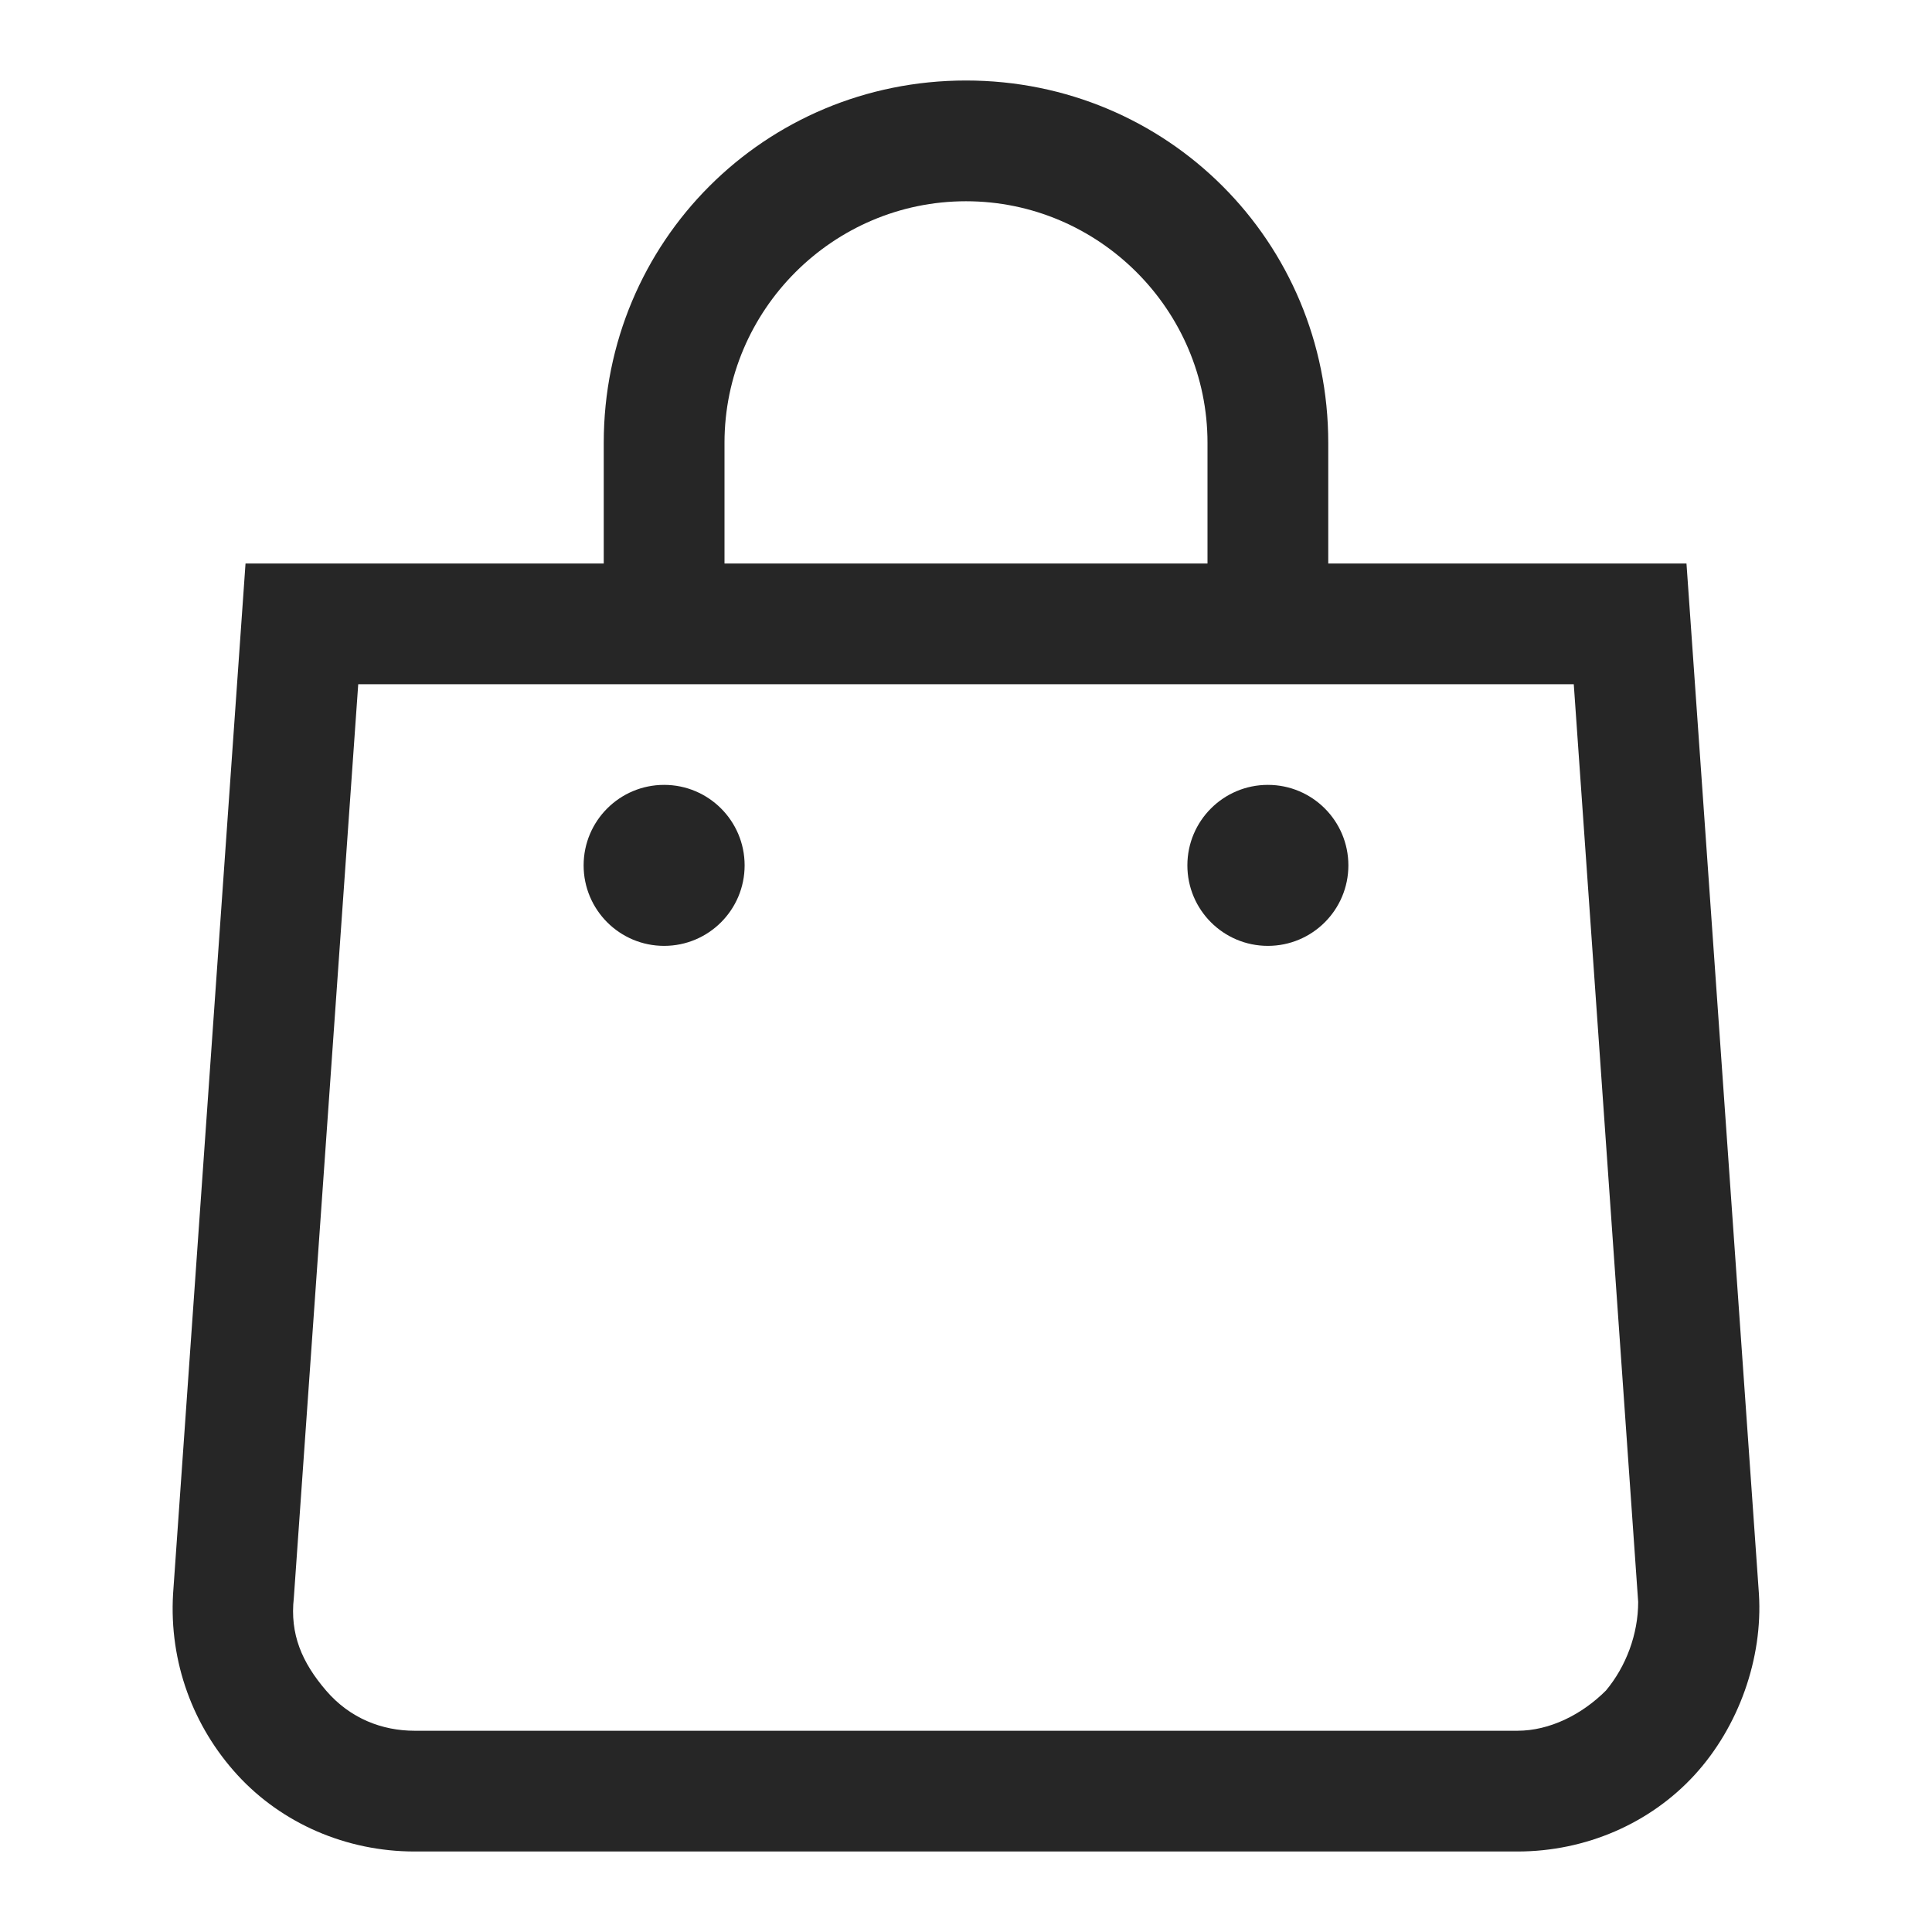
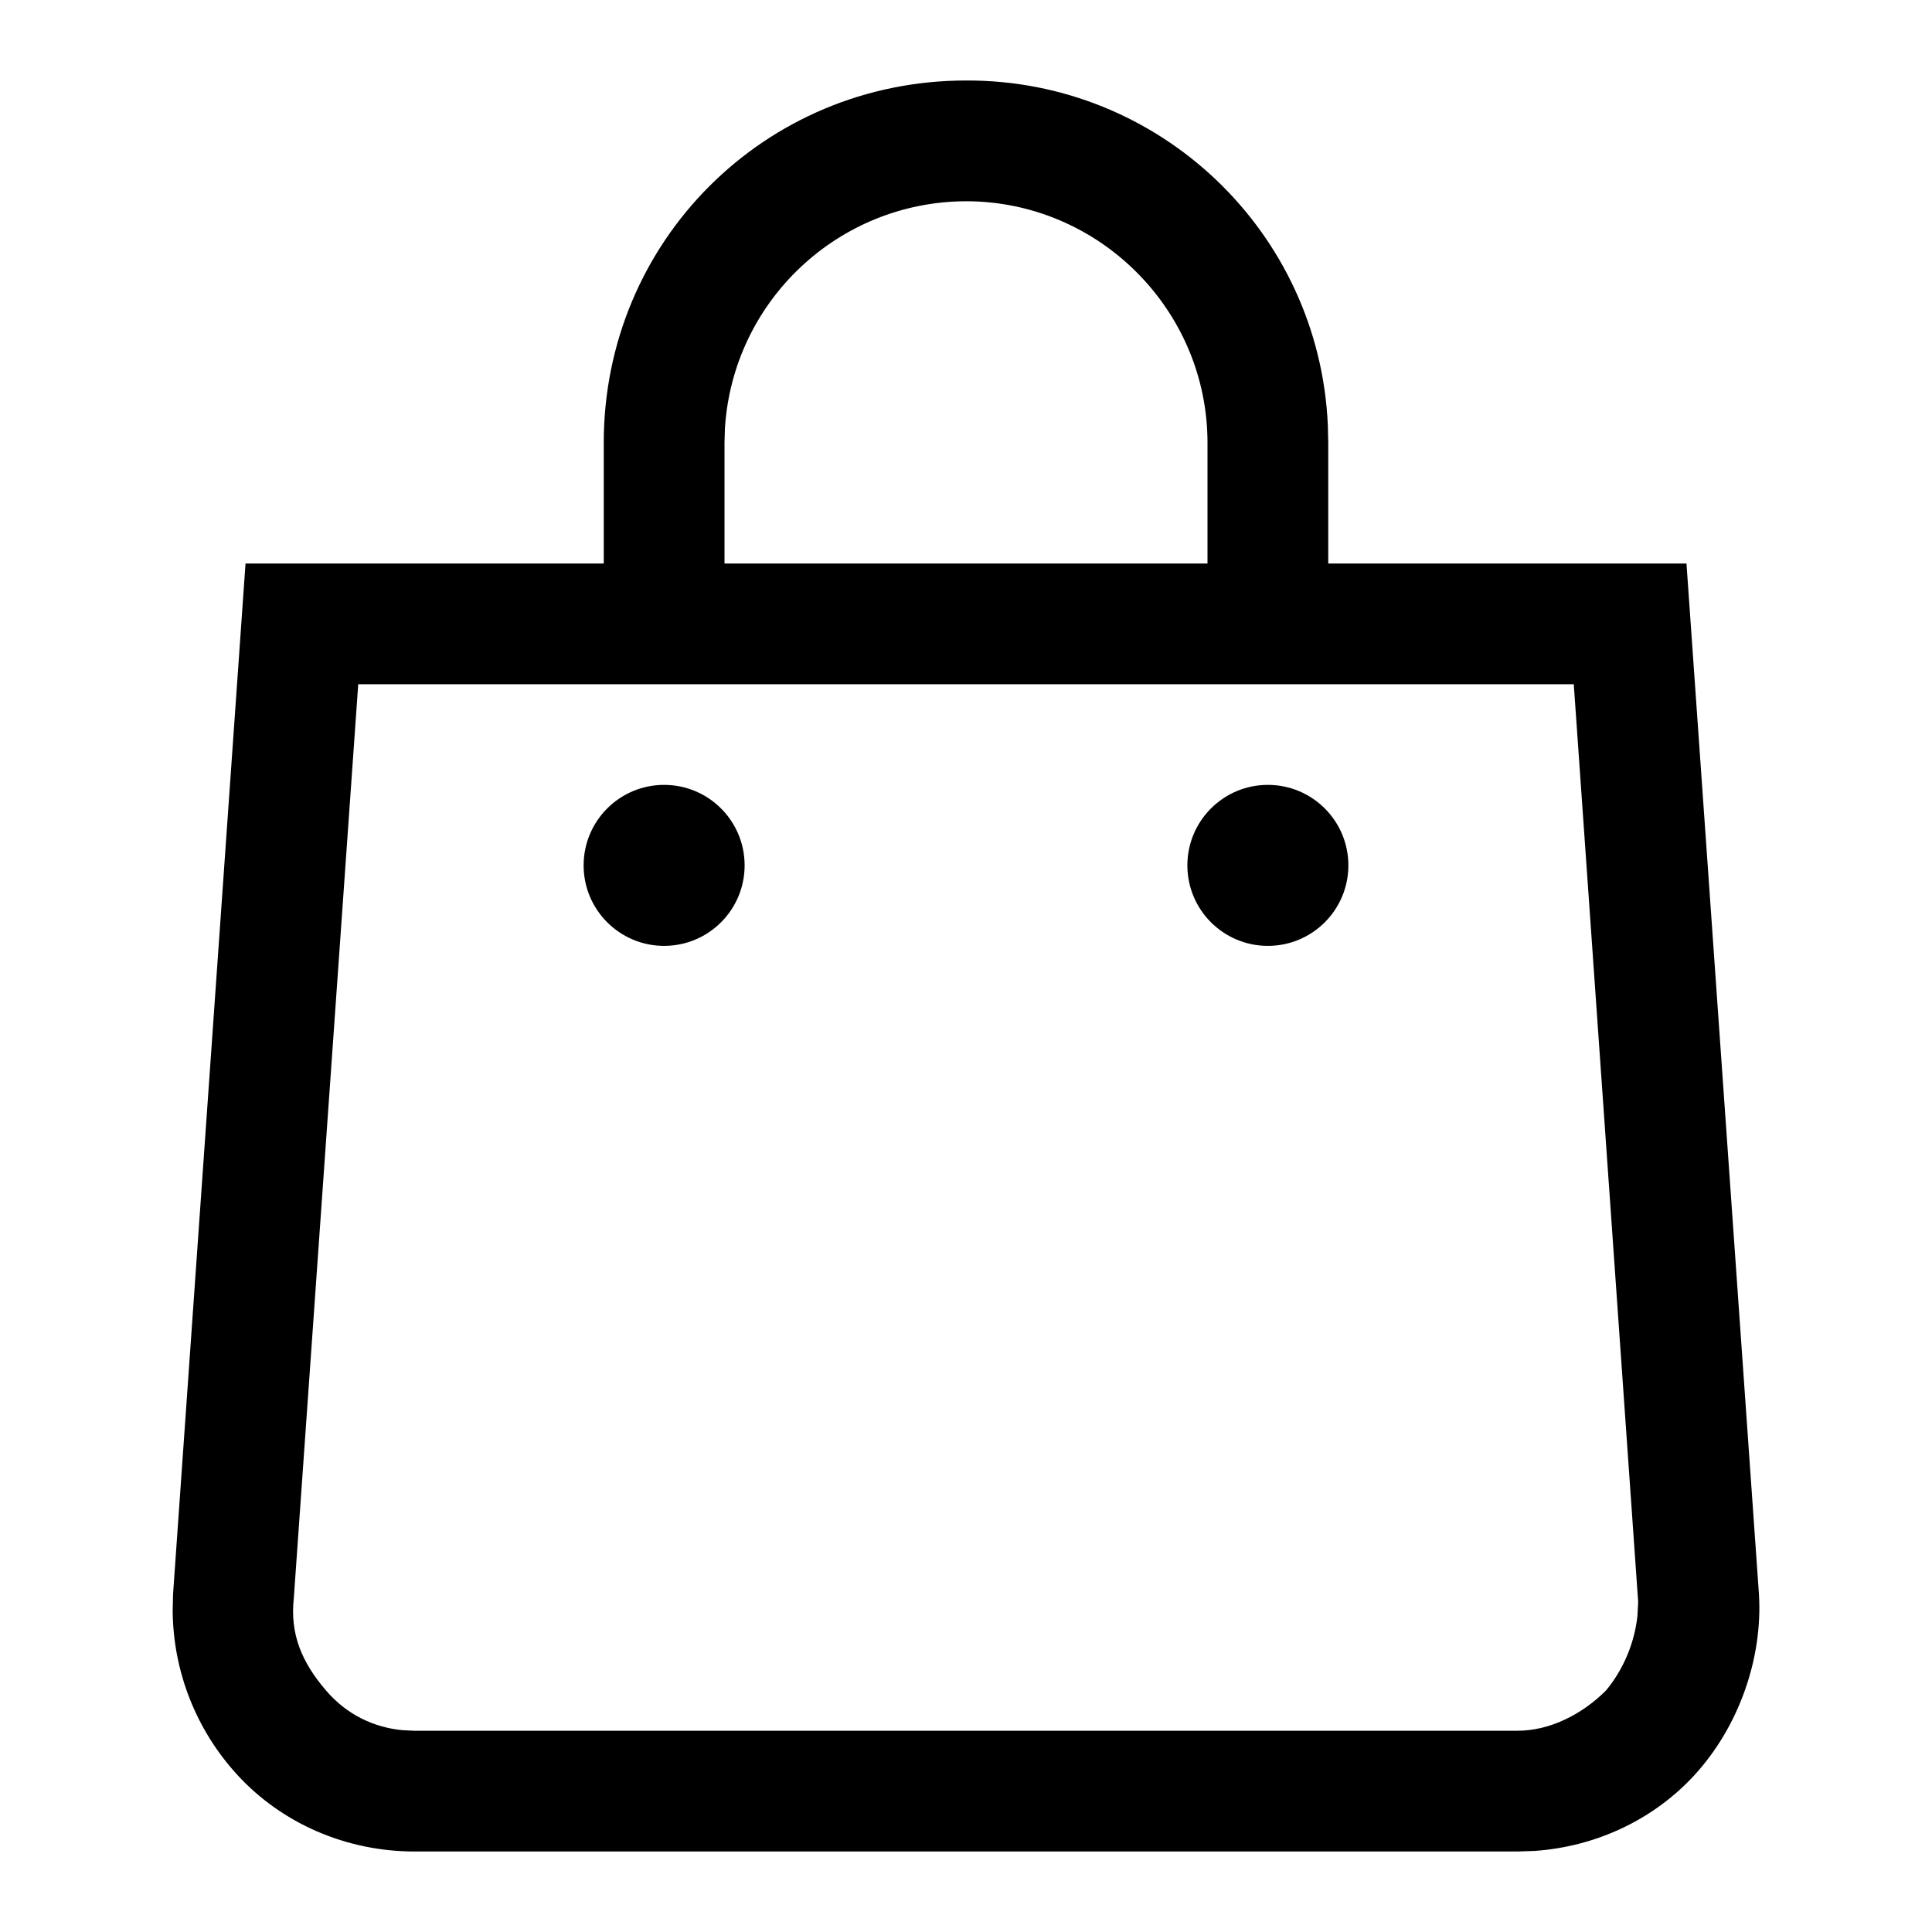
- <svg xmlns="http://www.w3.org/2000/svg" height="24" width="24">
-   <path d="m12 1c2.5 0 4.5 2 4.5 4.5v1.5h4.45l.9 12.8c.05.8-.25 1.65-.8 2.25s-1.35.95-2.2.95h-13.7c-.85 0-1.65-.35-2.2-.95s-.85-1.4-.8-2.25l.9-12.8h4.45v-1.5c0-2.5 2-4.5 4.5-4.5zm7.55 7.5h-15.1l-.8 11.35c-.05.45.1.8.4 1.15s.7.5 1.1.5h13.7c.4 0 .8-.2 1.1-.5.25-.3.4-.7.4-1.1zm-11.3 1.25a1 1 0 1 1 0 2 1 1 0 0 1 0-2zm7.5 0a1 1 0 1 1 0 2 1 1 0 0 1 0-2zm-3.75-7.25c-1.65 0-3 1.35-3 3v1.5h6v-1.5c0-1.65-1.35-3-3-3z" fill="#262626" fill-rule="evenodd" />
+ <svg xmlns="http://www.w3.org/2000/svg" width="24" height="24">
+   <path d="M12 1a4.48 4.48 0 014.495 4.287l.005.213V7h4.45l.9 12.8c.05.8-.25 1.65-.8 2.25-.504.55-1.218.89-1.989.943L18.85 23H5.15c-.85 0-1.65-.35-2.2-.95a3.049 3.049 0 01-.805-2.039l.005-.211.9-12.8H7.5V5.5C7.5 3 9.5 1 12 1zm7.55 7.5H4.45l-.8 11.35c-.05.45.1.8.4 1.15.262.306.602.46.95.493l.15.007h13.7c.4 0 .8-.2 1.1-.5.214-.257.355-.588.391-.929l.009-.171-.8-11.4zM8.25 9.75a1 1 0 110 2 1 1 0 010-2zm7.5 0a1 1 0 110 2 1 1 0 010-2zM12 2.5a3.01 3.01 0 00-2.995 2.824L9 5.5V7h6V5.5c0-1.65-1.35-3-3-3z" fill="#000" fill-rule="evenodd" />
</svg>
